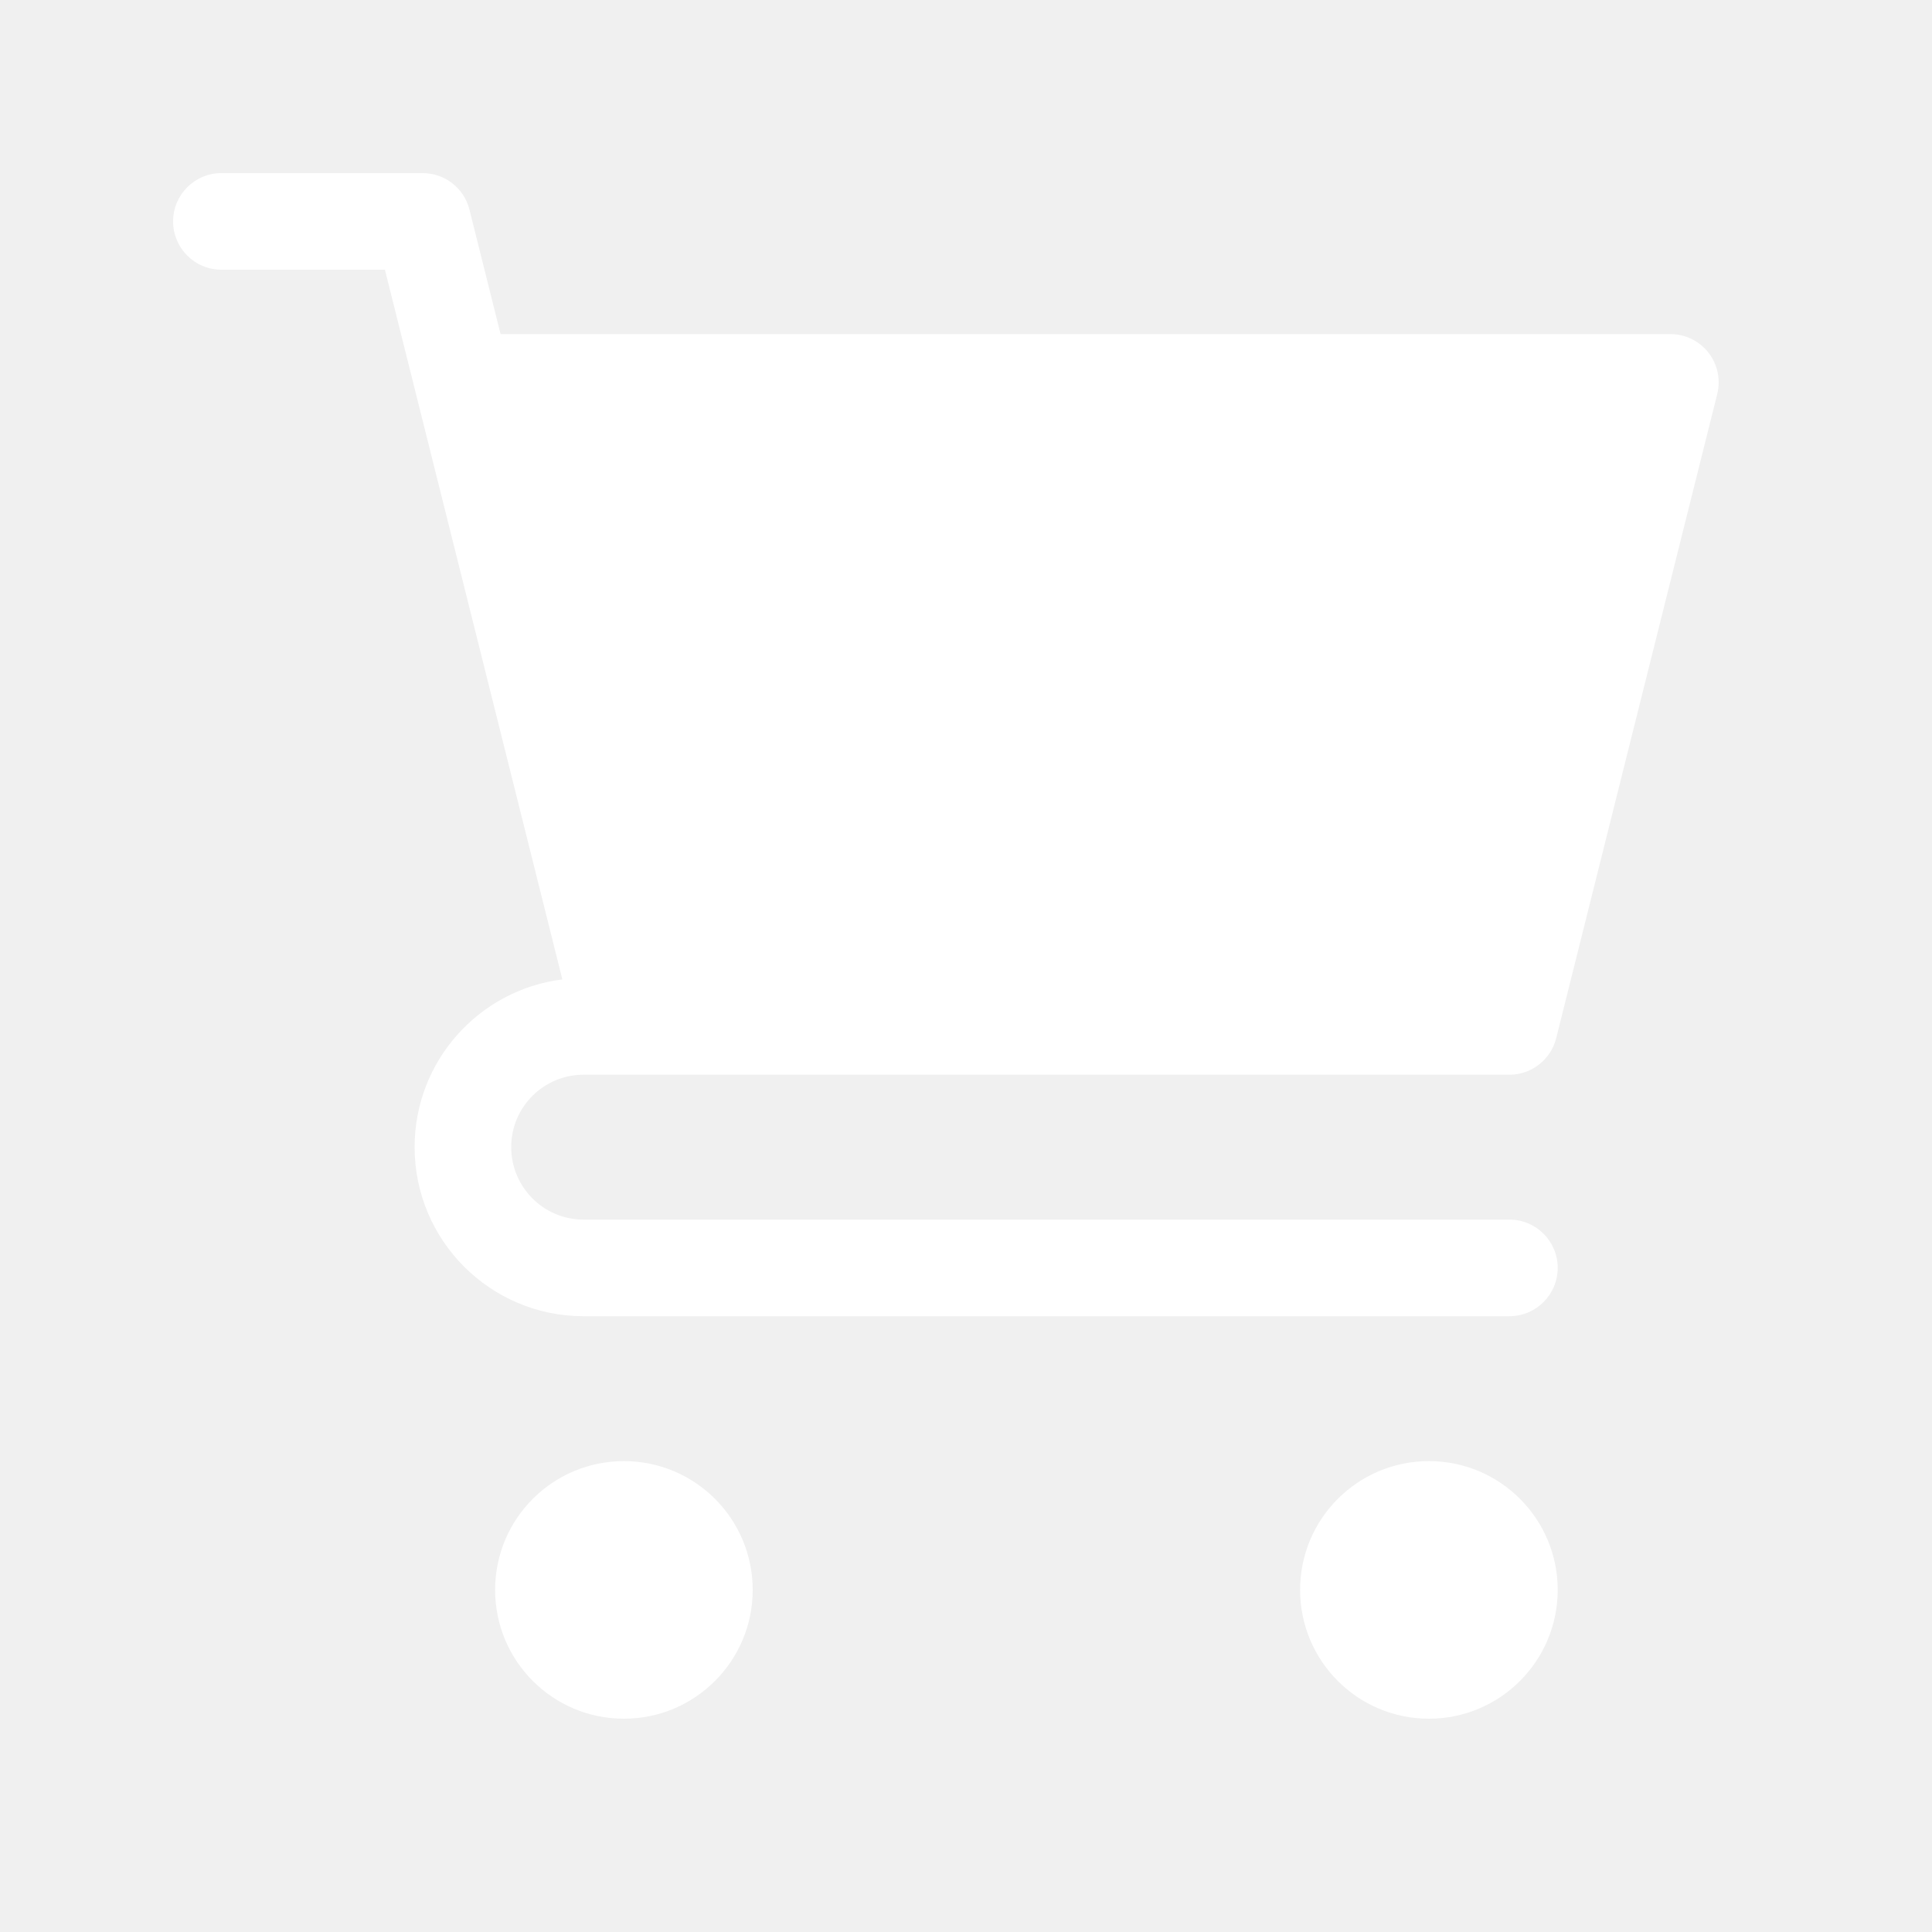
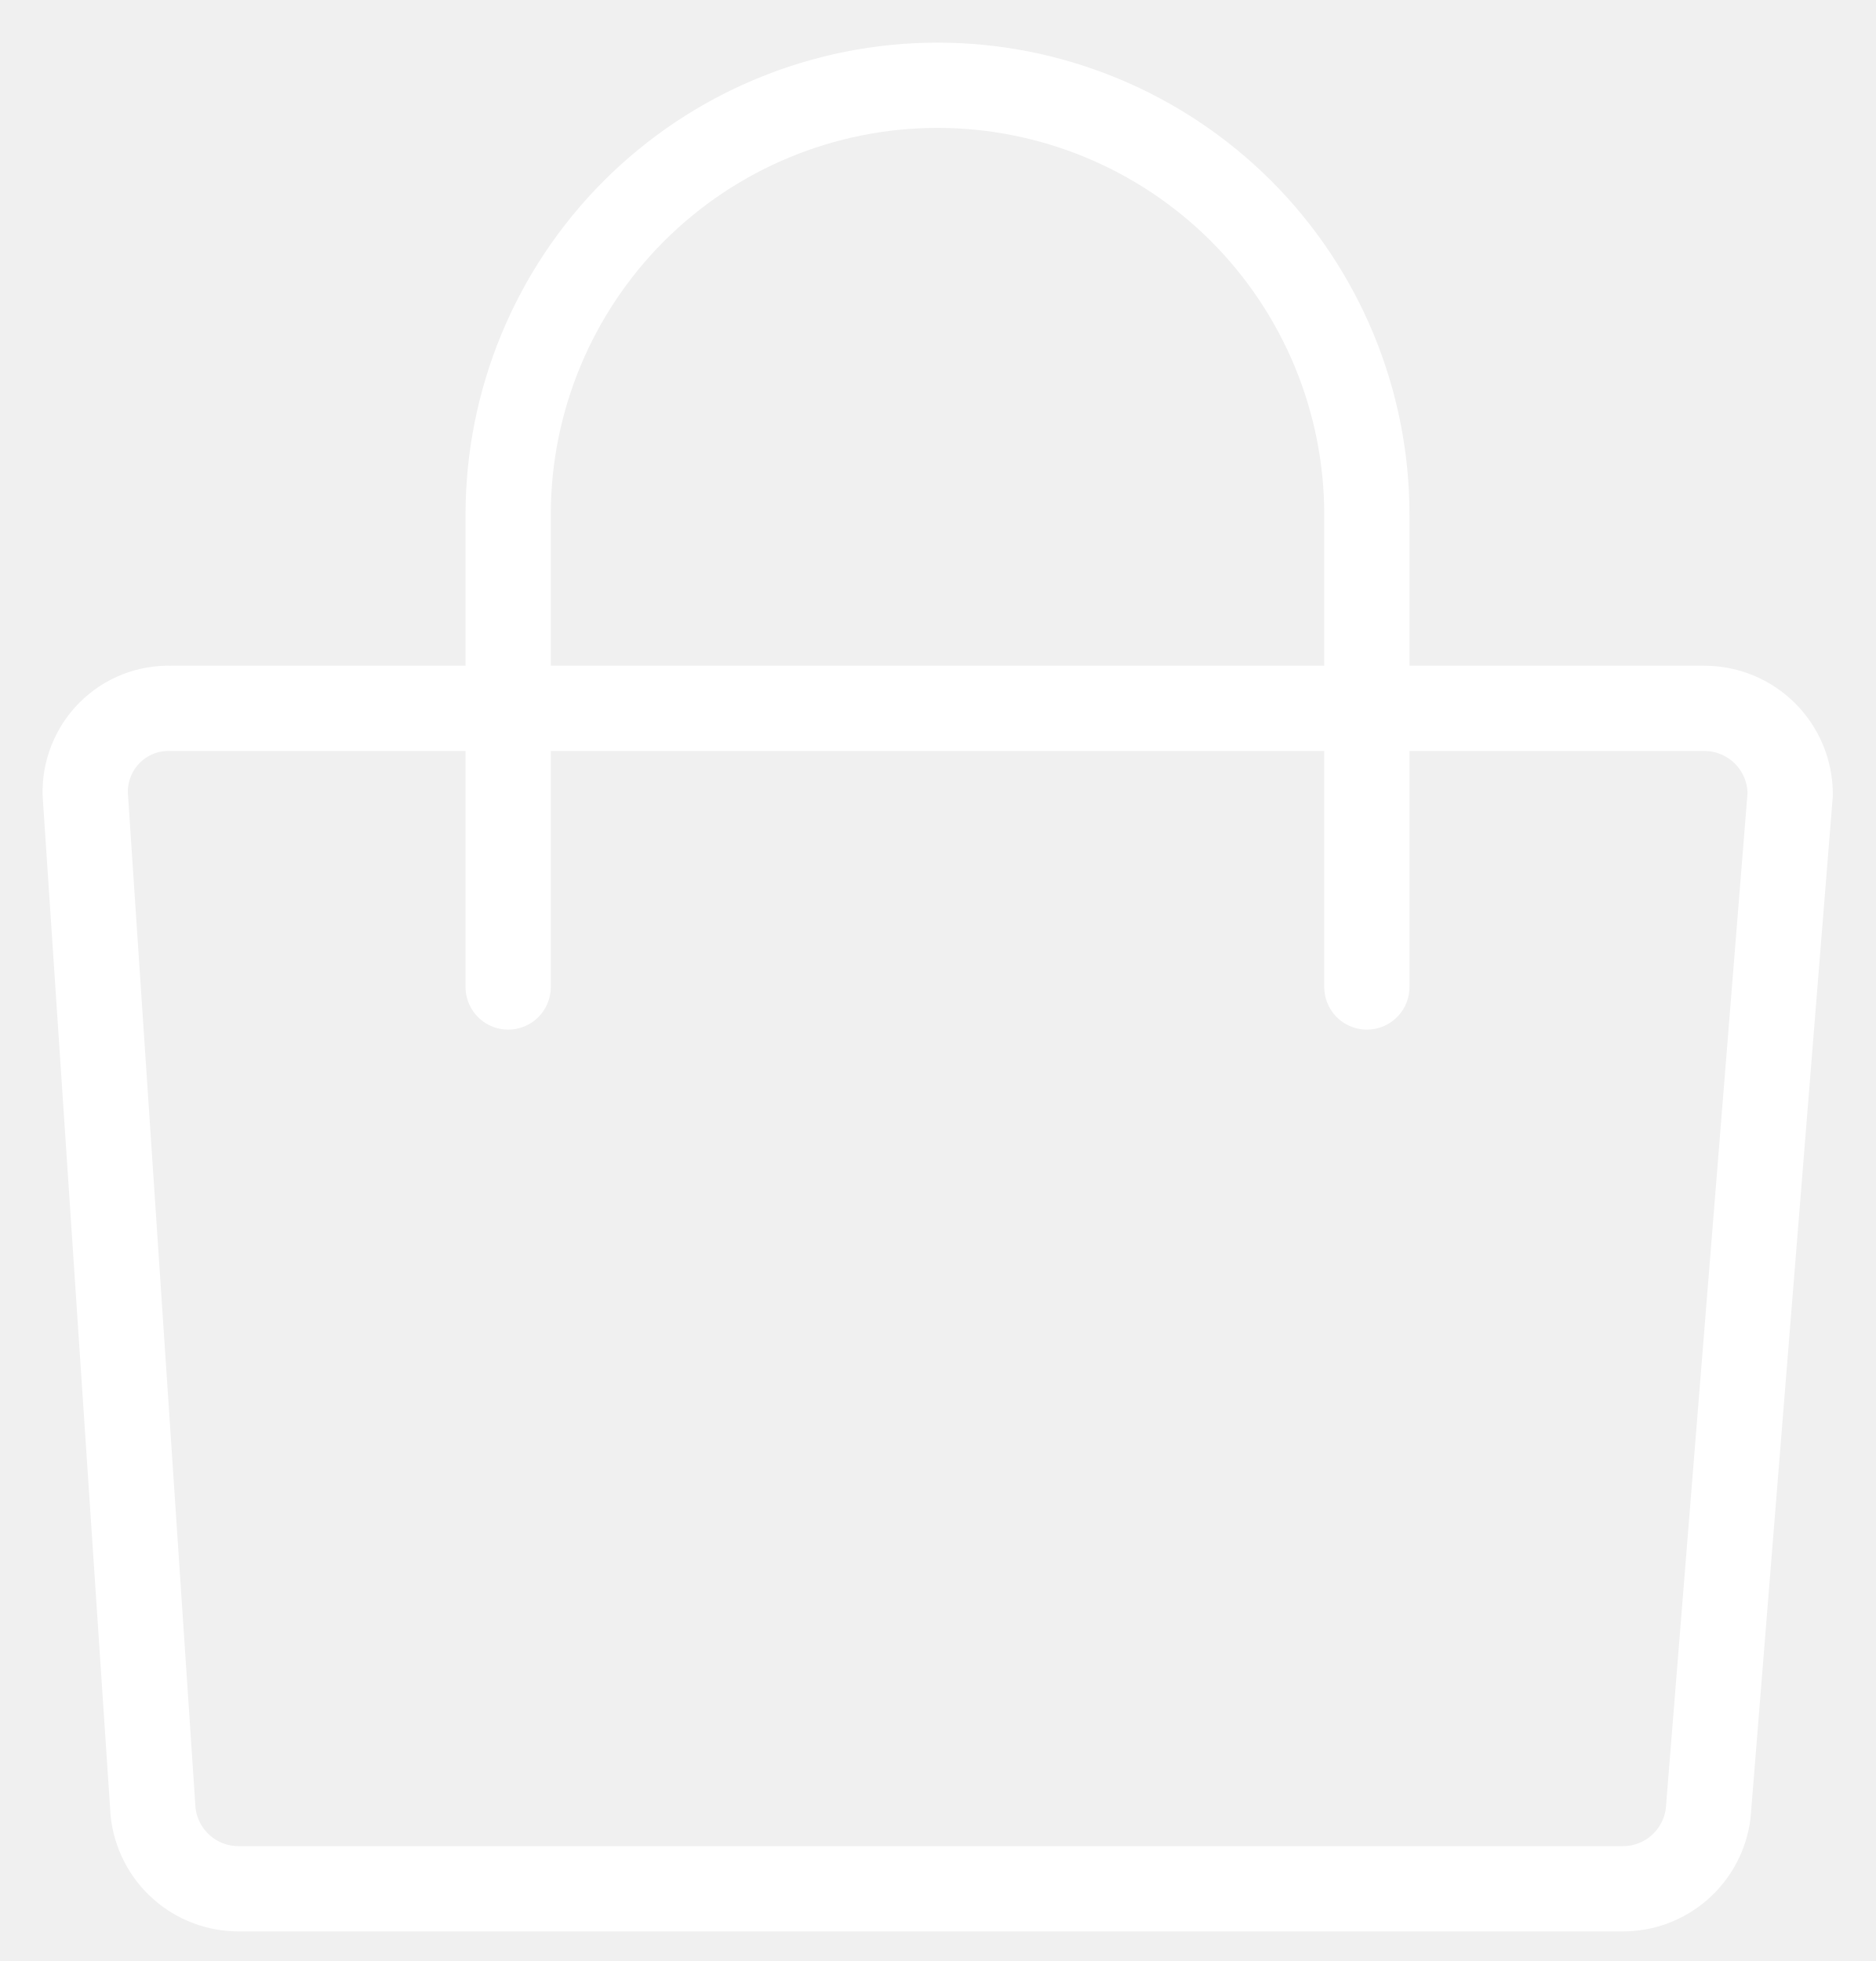
- <svg xmlns="http://www.w3.org/2000/svg" width="30" height="30" viewBox="0 0 30 30" fill="none">
-   <path fill-rule="evenodd" clip-rule="evenodd" d="M3.438 2.688C3.023 2.688 2.688 3.023 2.688 3.438C2.688 3.852 3.023 4.188 3.438 4.188H5.977L6.46 6.119L8.732 15.208C7.438 15.371 6.438 16.475 6.438 17.812C6.438 19.262 7.613 20.438 9.062 20.438H23.438C23.852 20.438 24.188 20.102 24.188 19.688C24.188 19.273 23.852 18.938 23.438 18.938H9.062C8.441 18.938 7.938 18.434 7.938 17.812C7.938 17.191 8.441 16.688 9.062 16.688H9.688H23.438C23.782 16.688 24.082 16.453 24.165 16.119L26.665 6.119C26.721 5.895 26.671 5.658 26.529 5.476C26.387 5.294 26.169 5.188 25.938 5.188H7.773L7.29 3.256C7.207 2.922 6.907 2.688 6.562 2.688H3.438ZM9.688 22.688C8.583 22.688 7.688 23.583 7.688 24.688C7.688 25.792 8.583 26.688 9.688 26.688C10.792 26.688 11.688 25.792 11.688 24.688C11.688 23.583 10.792 22.688 9.688 22.688ZM22.188 22.688C21.083 22.688 20.188 23.583 20.188 24.688C20.188 25.792 21.083 26.688 22.188 26.688C23.292 26.688 24.188 25.792 24.188 24.688C24.188 23.583 23.292 22.688 22.188 22.688Z" fill="white" />
+ <svg xmlns="http://www.w3.org/2000/svg" width="22" height="23" viewBox="0 0 22 23" fill="none">
+   <path d="M19.031 22.153H2.804C2.554 22.154 2.314 22.064 2.128 21.898C1.942 21.733 1.824 21.504 1.796 21.256L1 9.315C0.996 9.182 1.019 9.049 1.069 8.925C1.118 8.801 1.192 8.688 1.286 8.594C1.381 8.499 1.493 8.425 1.617 8.376C1.741 8.327 1.874 8.304 2.008 8.308H19.993C20.26 8.308 20.516 8.414 20.705 8.603C20.894 8.792 21 9.048 21 9.315L20.038 21.267C20.008 21.512 19.889 21.738 19.703 21.902C19.518 22.065 19.278 22.155 19.031 22.153V22.153Z" stroke="white" stroke-linecap="round" stroke-linejoin="round" />
+   <path d="M5.961 11.576V6.036C5.961 4.701 6.492 3.42 7.436 2.475C8.381 1.531 9.662 1 10.998 1C12.333 1 13.614 1.531 14.559 2.475C15.503 3.42 16.034 4.701 16.034 6.036V11.576" stroke="white" stroke-linecap="round" stroke-linejoin="round" />
</svg>
